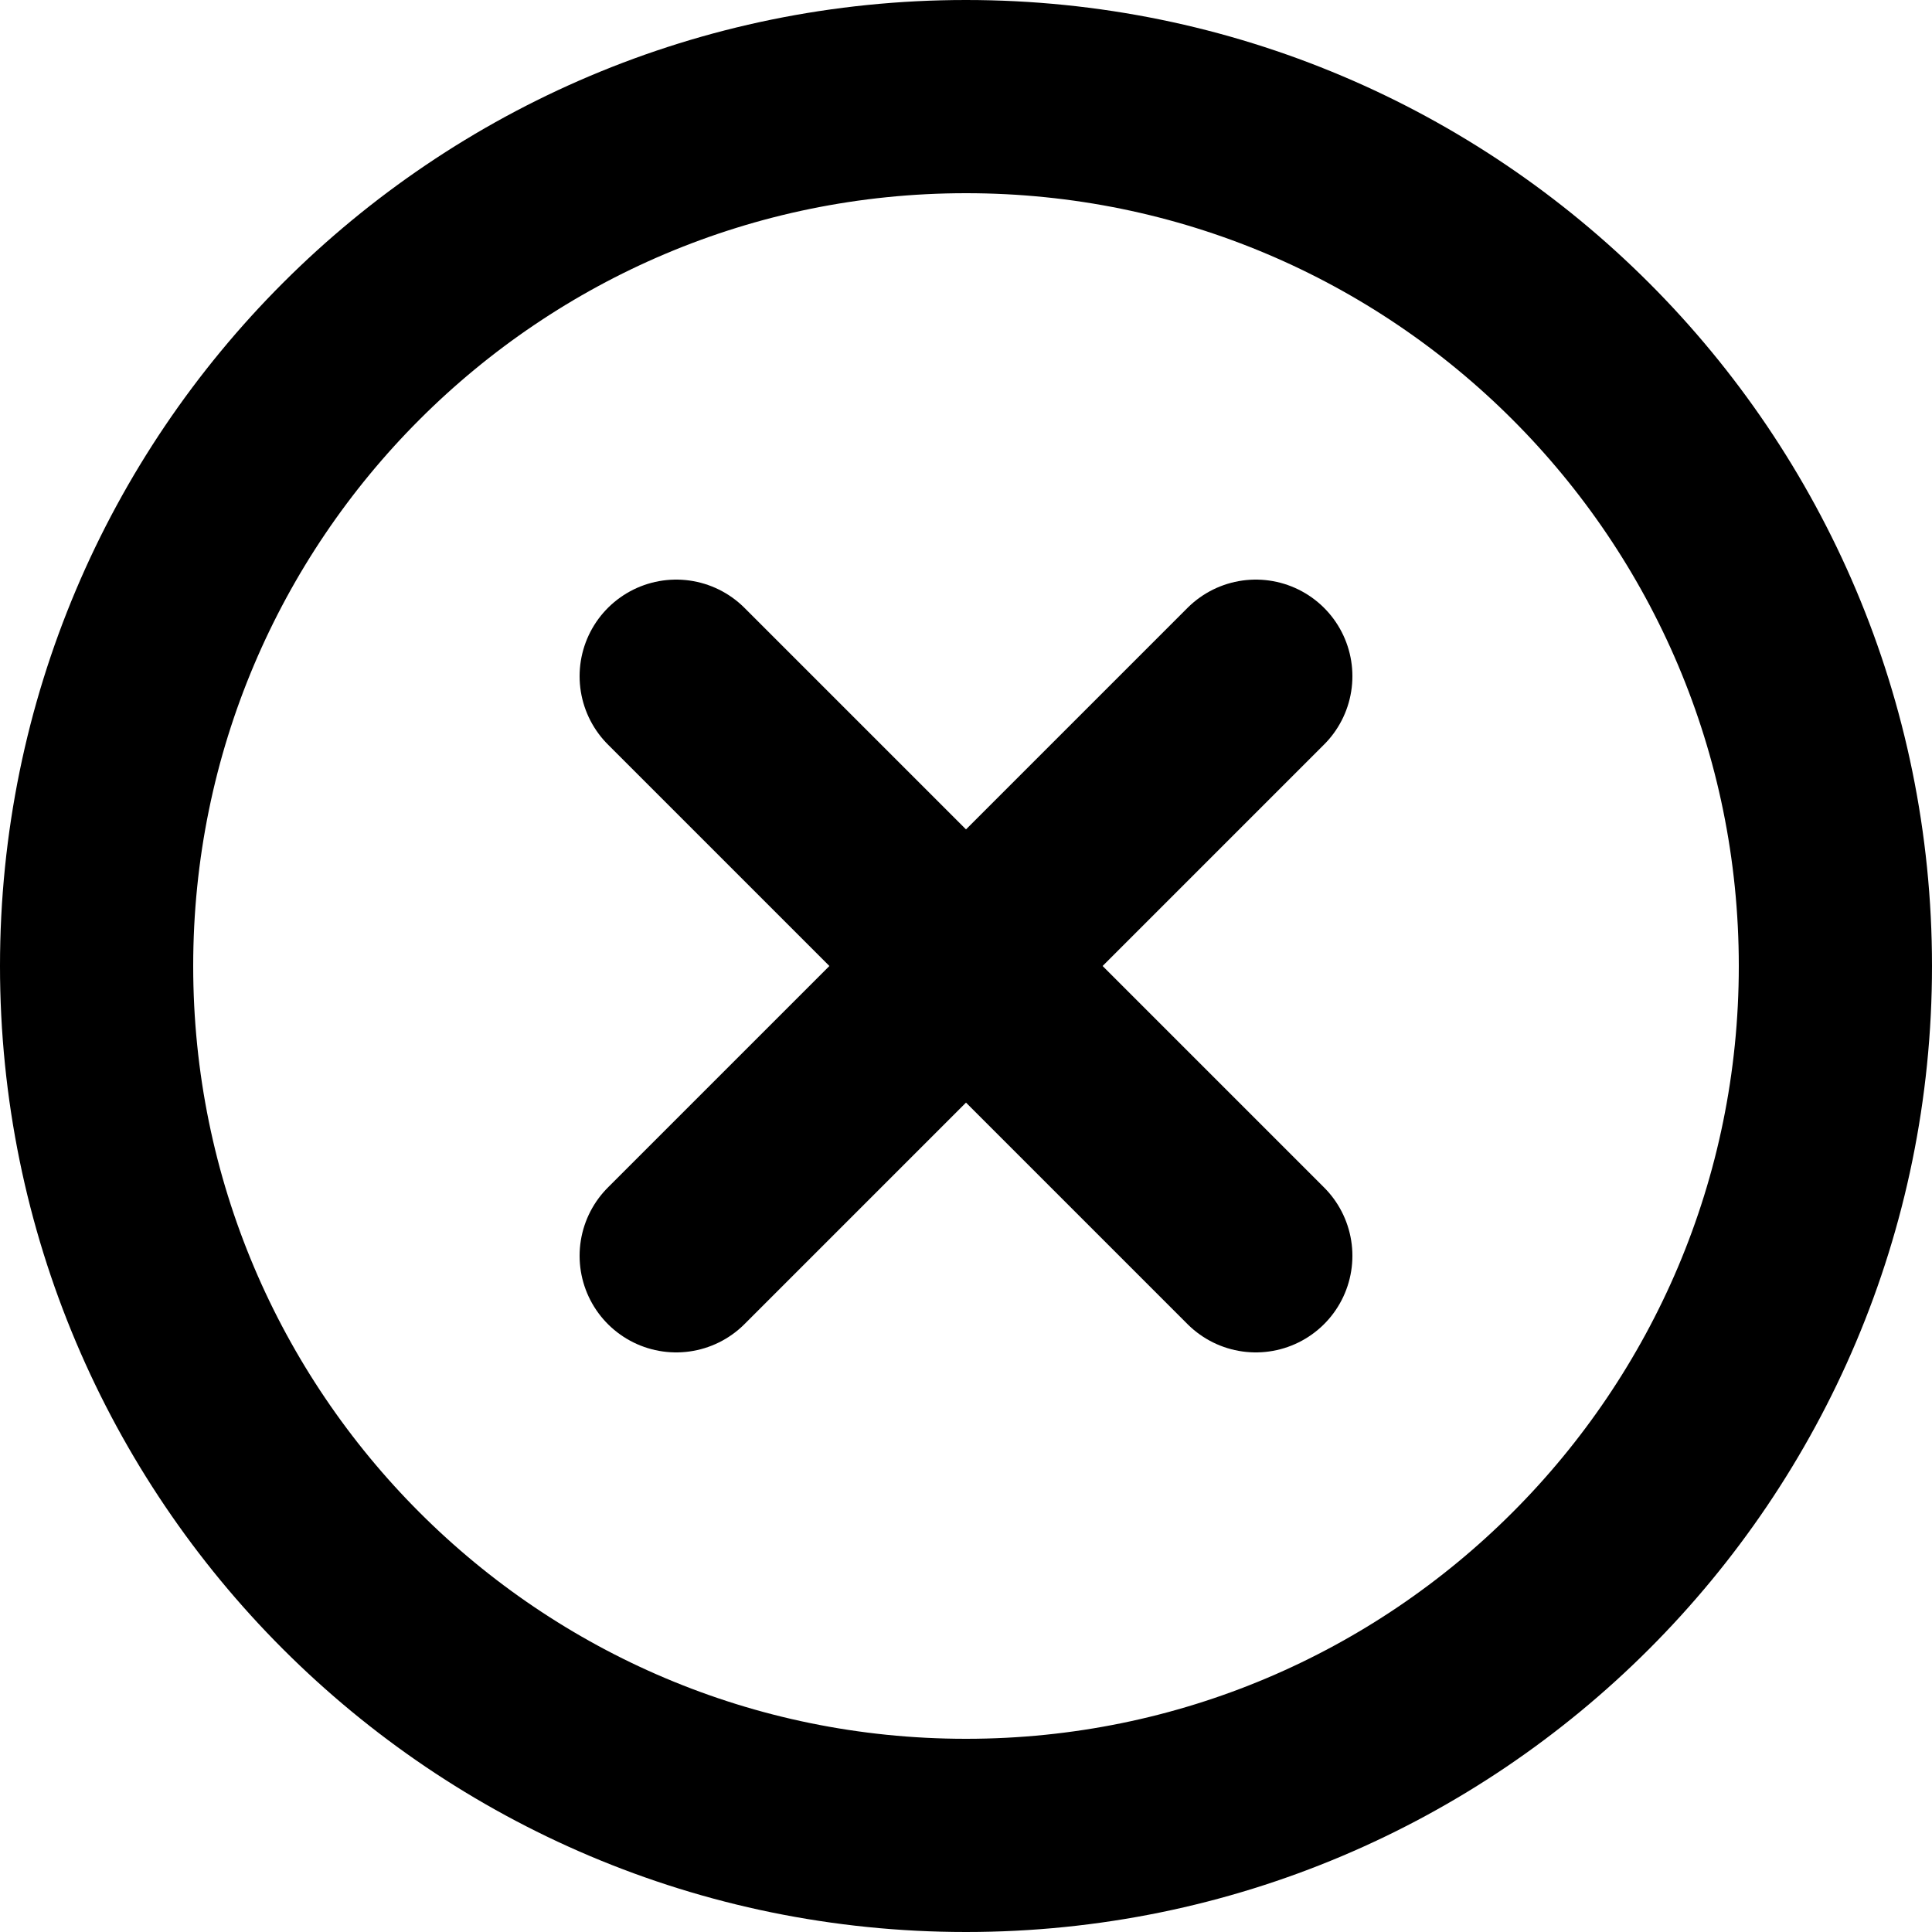
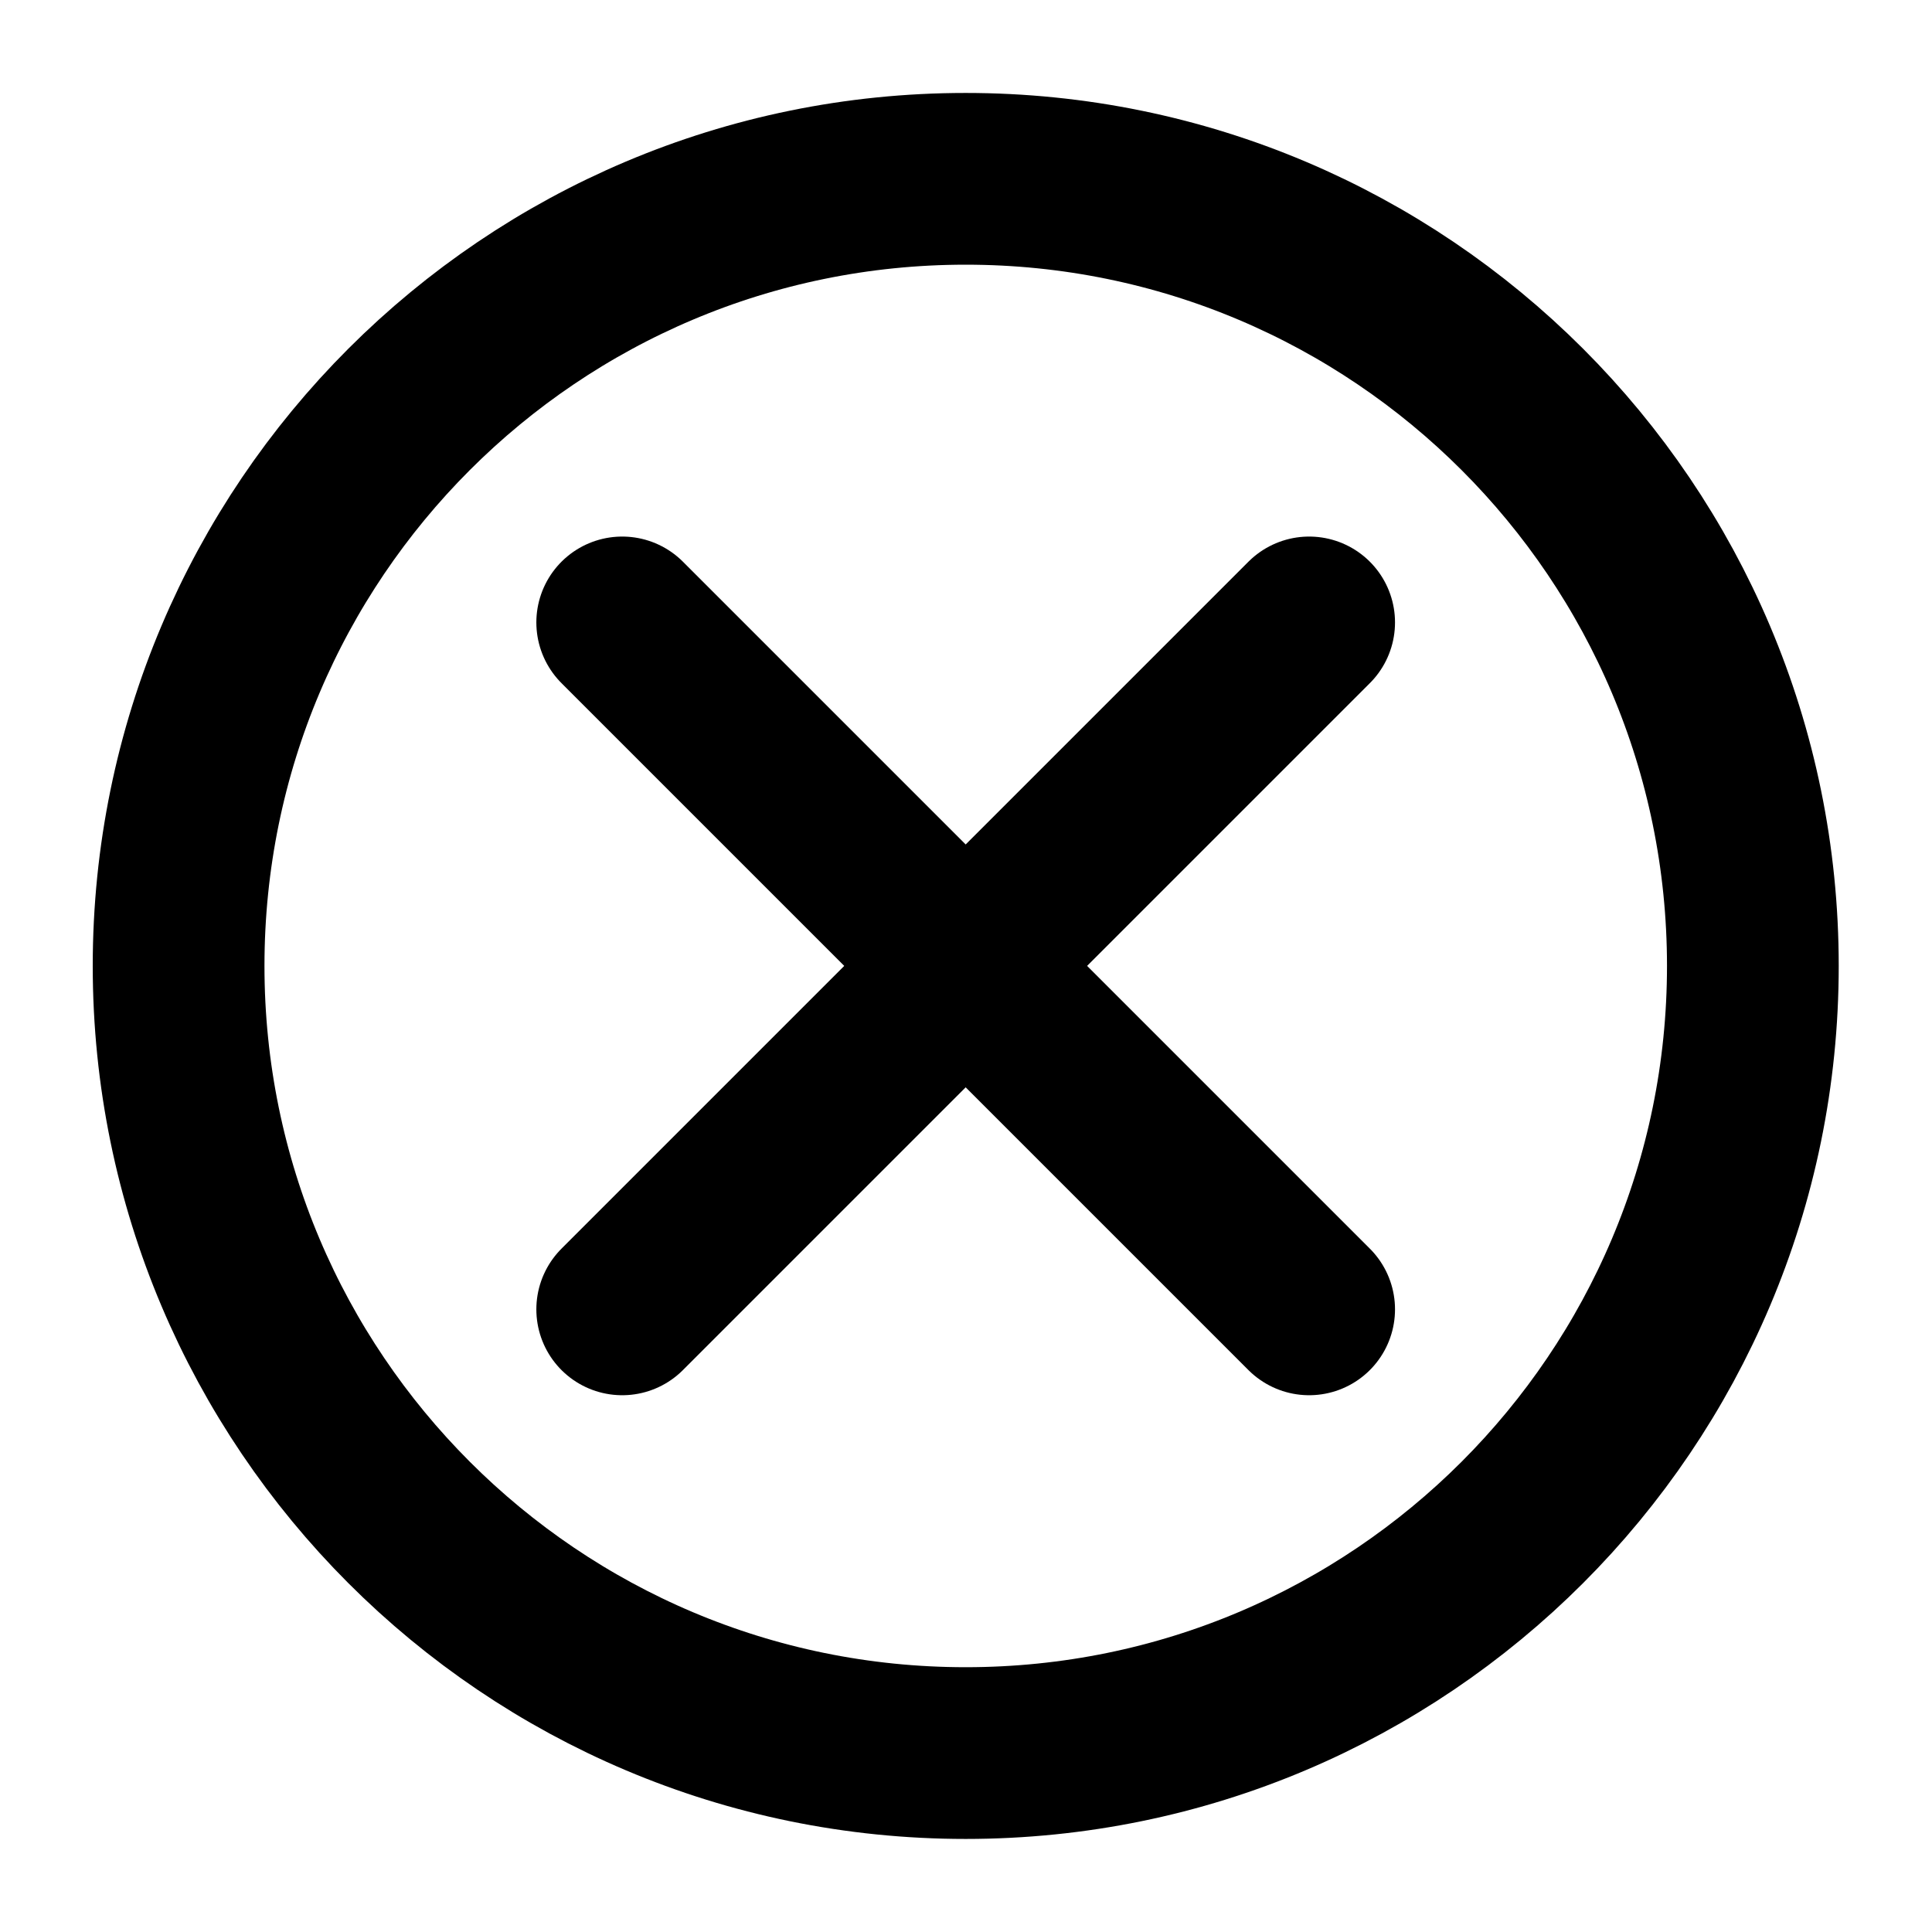
- <svg xmlns="http://www.w3.org/2000/svg" viewBox="0 0 20 20">
-   <g fill="none" stroke="currentColor" stroke-width="2">
-     <circle stroke-miterlimit="10" cx="10" cy="10" r="9" />
-     <path stroke-linecap="round" stroke-linejoin="round" d="M7 13l6-6M13 13L7 7" />
-   </g>
+ <svg xmlns="http://www.w3.org/2000/svg" viewBox="0 0 18 18">
+   <path fill-rule="evenodd" clip-rule="evenodd" d="M8.997 16.333C13.047 16.333 16.331 13.049 16.331 8.999C16.331 4.949 13.047 1.666 8.997 1.666C4.947 1.666 1.664 4.949 1.664 8.999C1.664 13.049 4.947 16.333 8.997 16.333Z" stroke="currentColor" stroke-width="1.6" stroke-linecap="round" stroke-linejoin="round" fill="none" />
+   <path d="M5.797 12.199L12.197 5.799" stroke="currentColor" stroke-width="1.6" stroke-linecap="round" stroke-linejoin="round" />
+   <path d="M5.797 5.799L12.197 12.199" stroke="currentColor" stroke-width="1.6" stroke-linecap="round" stroke-linejoin="round" />
</svg>
